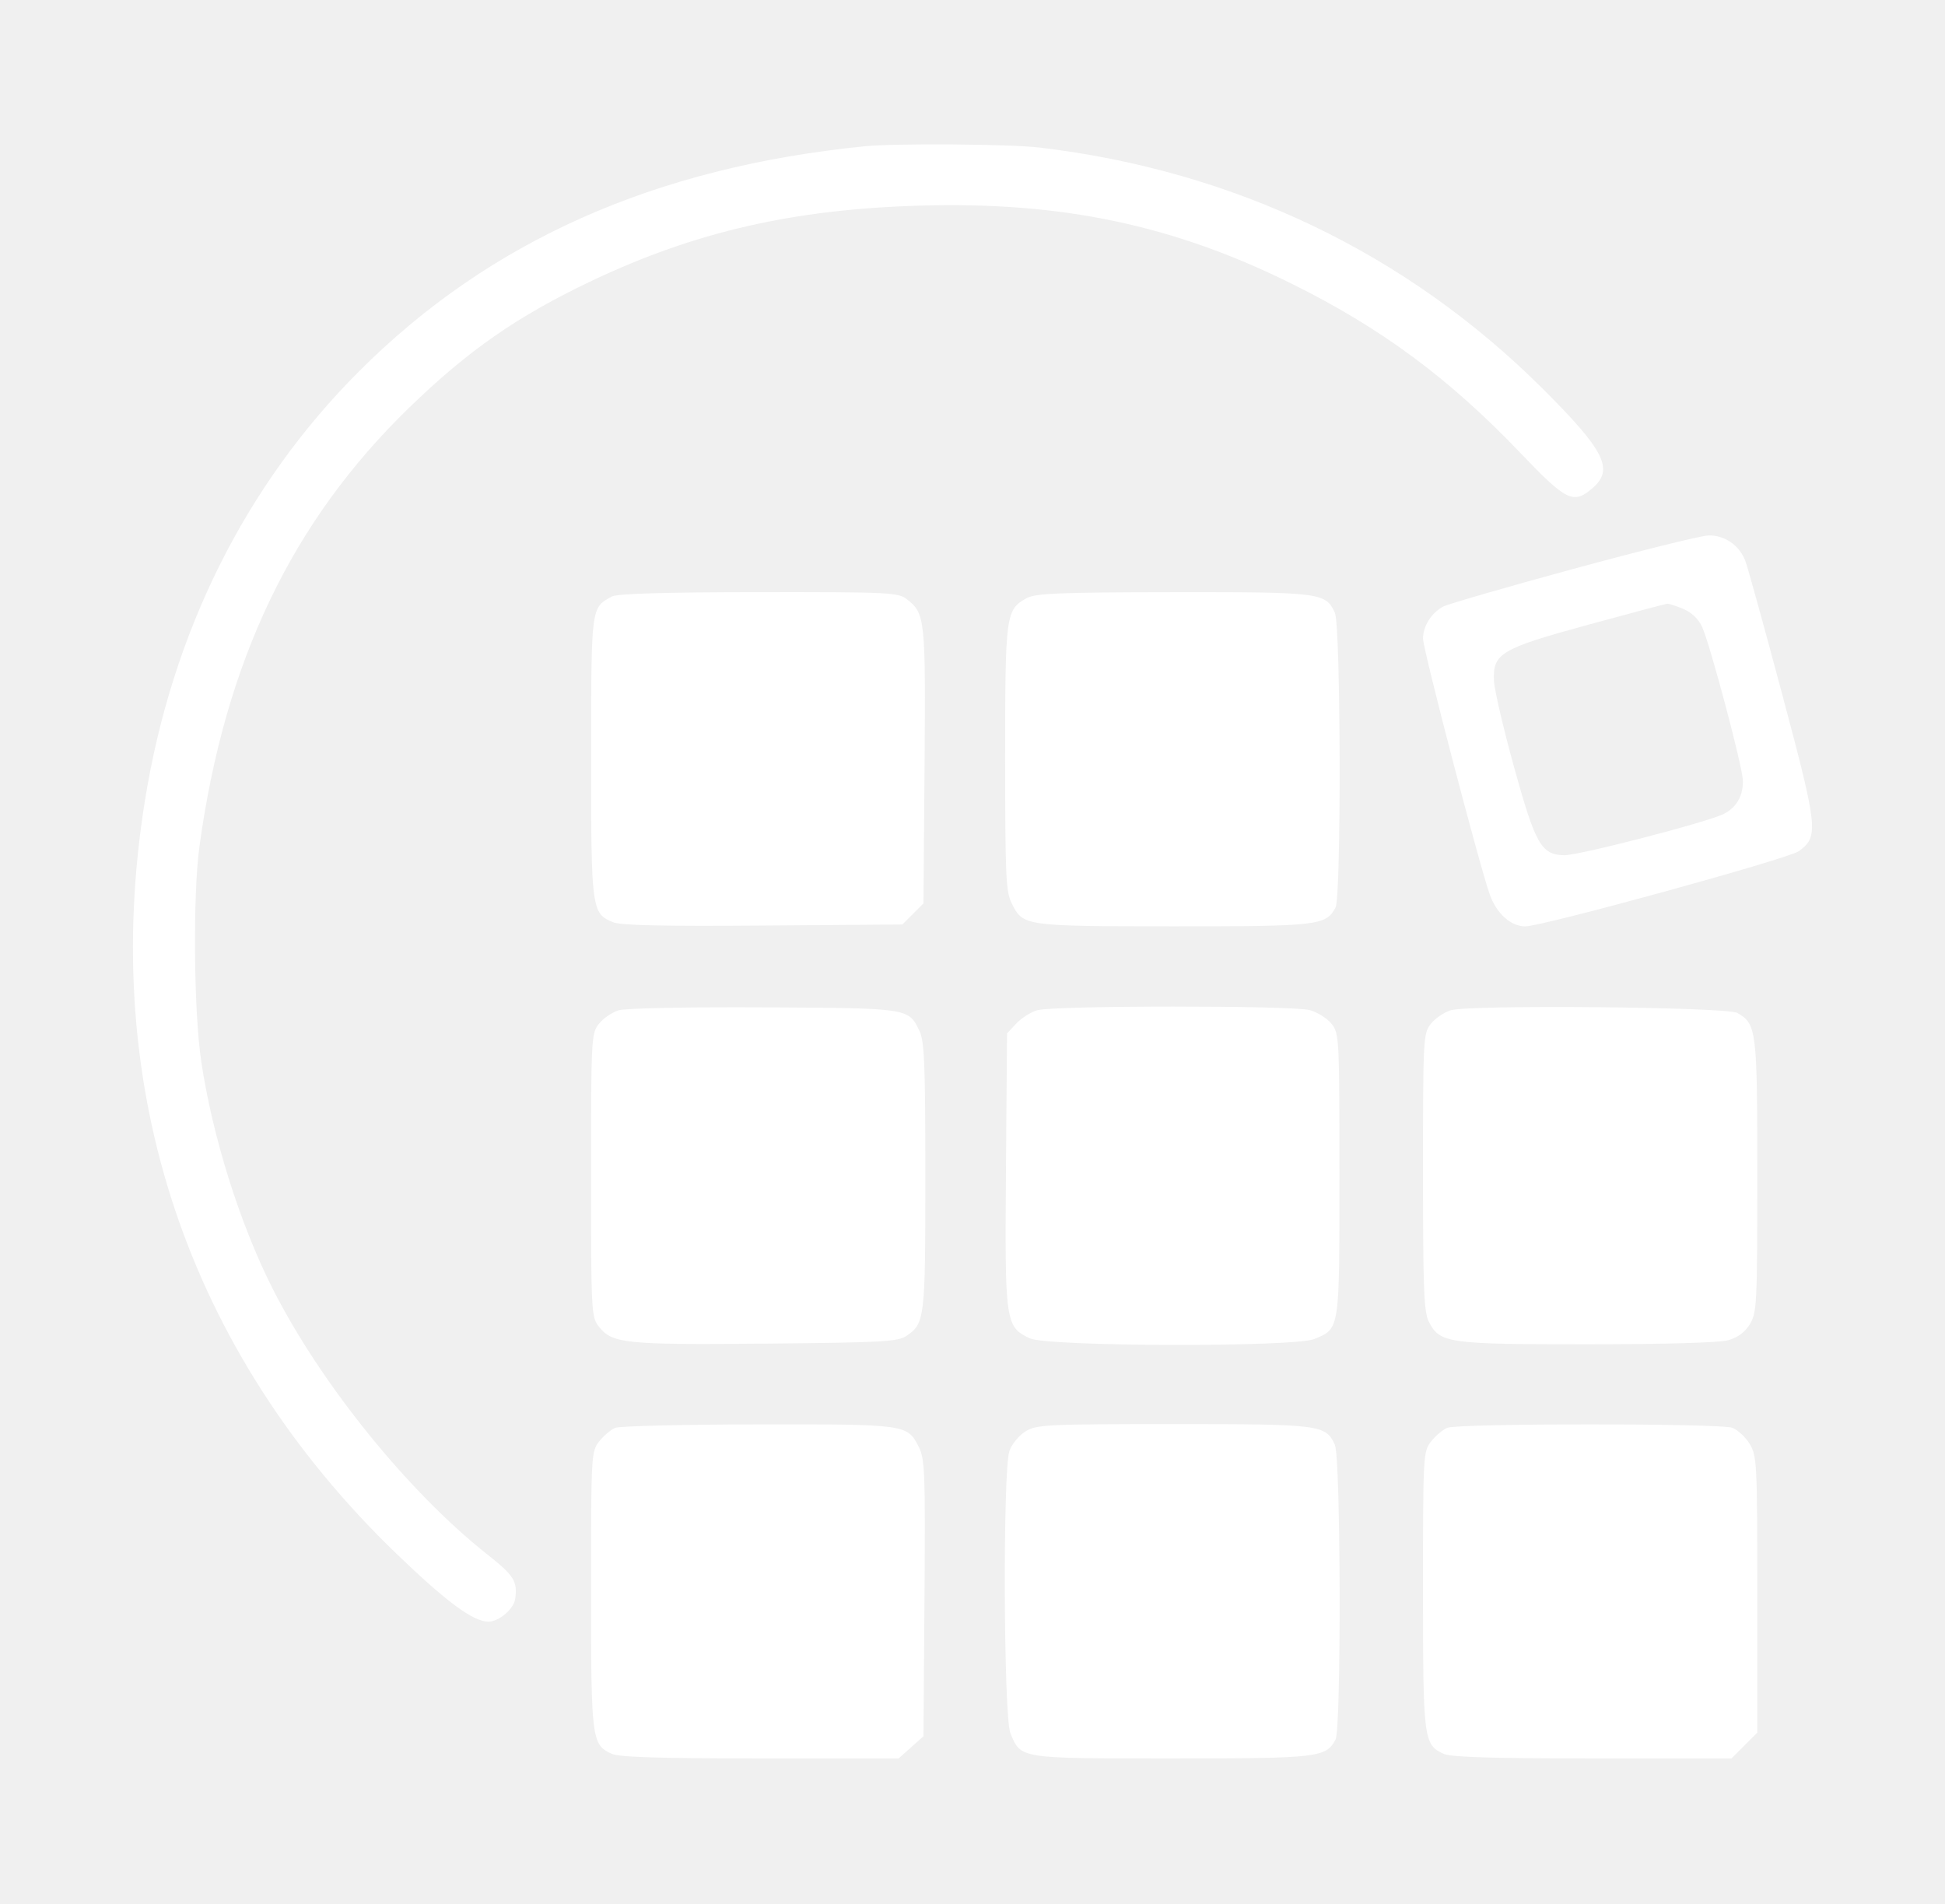
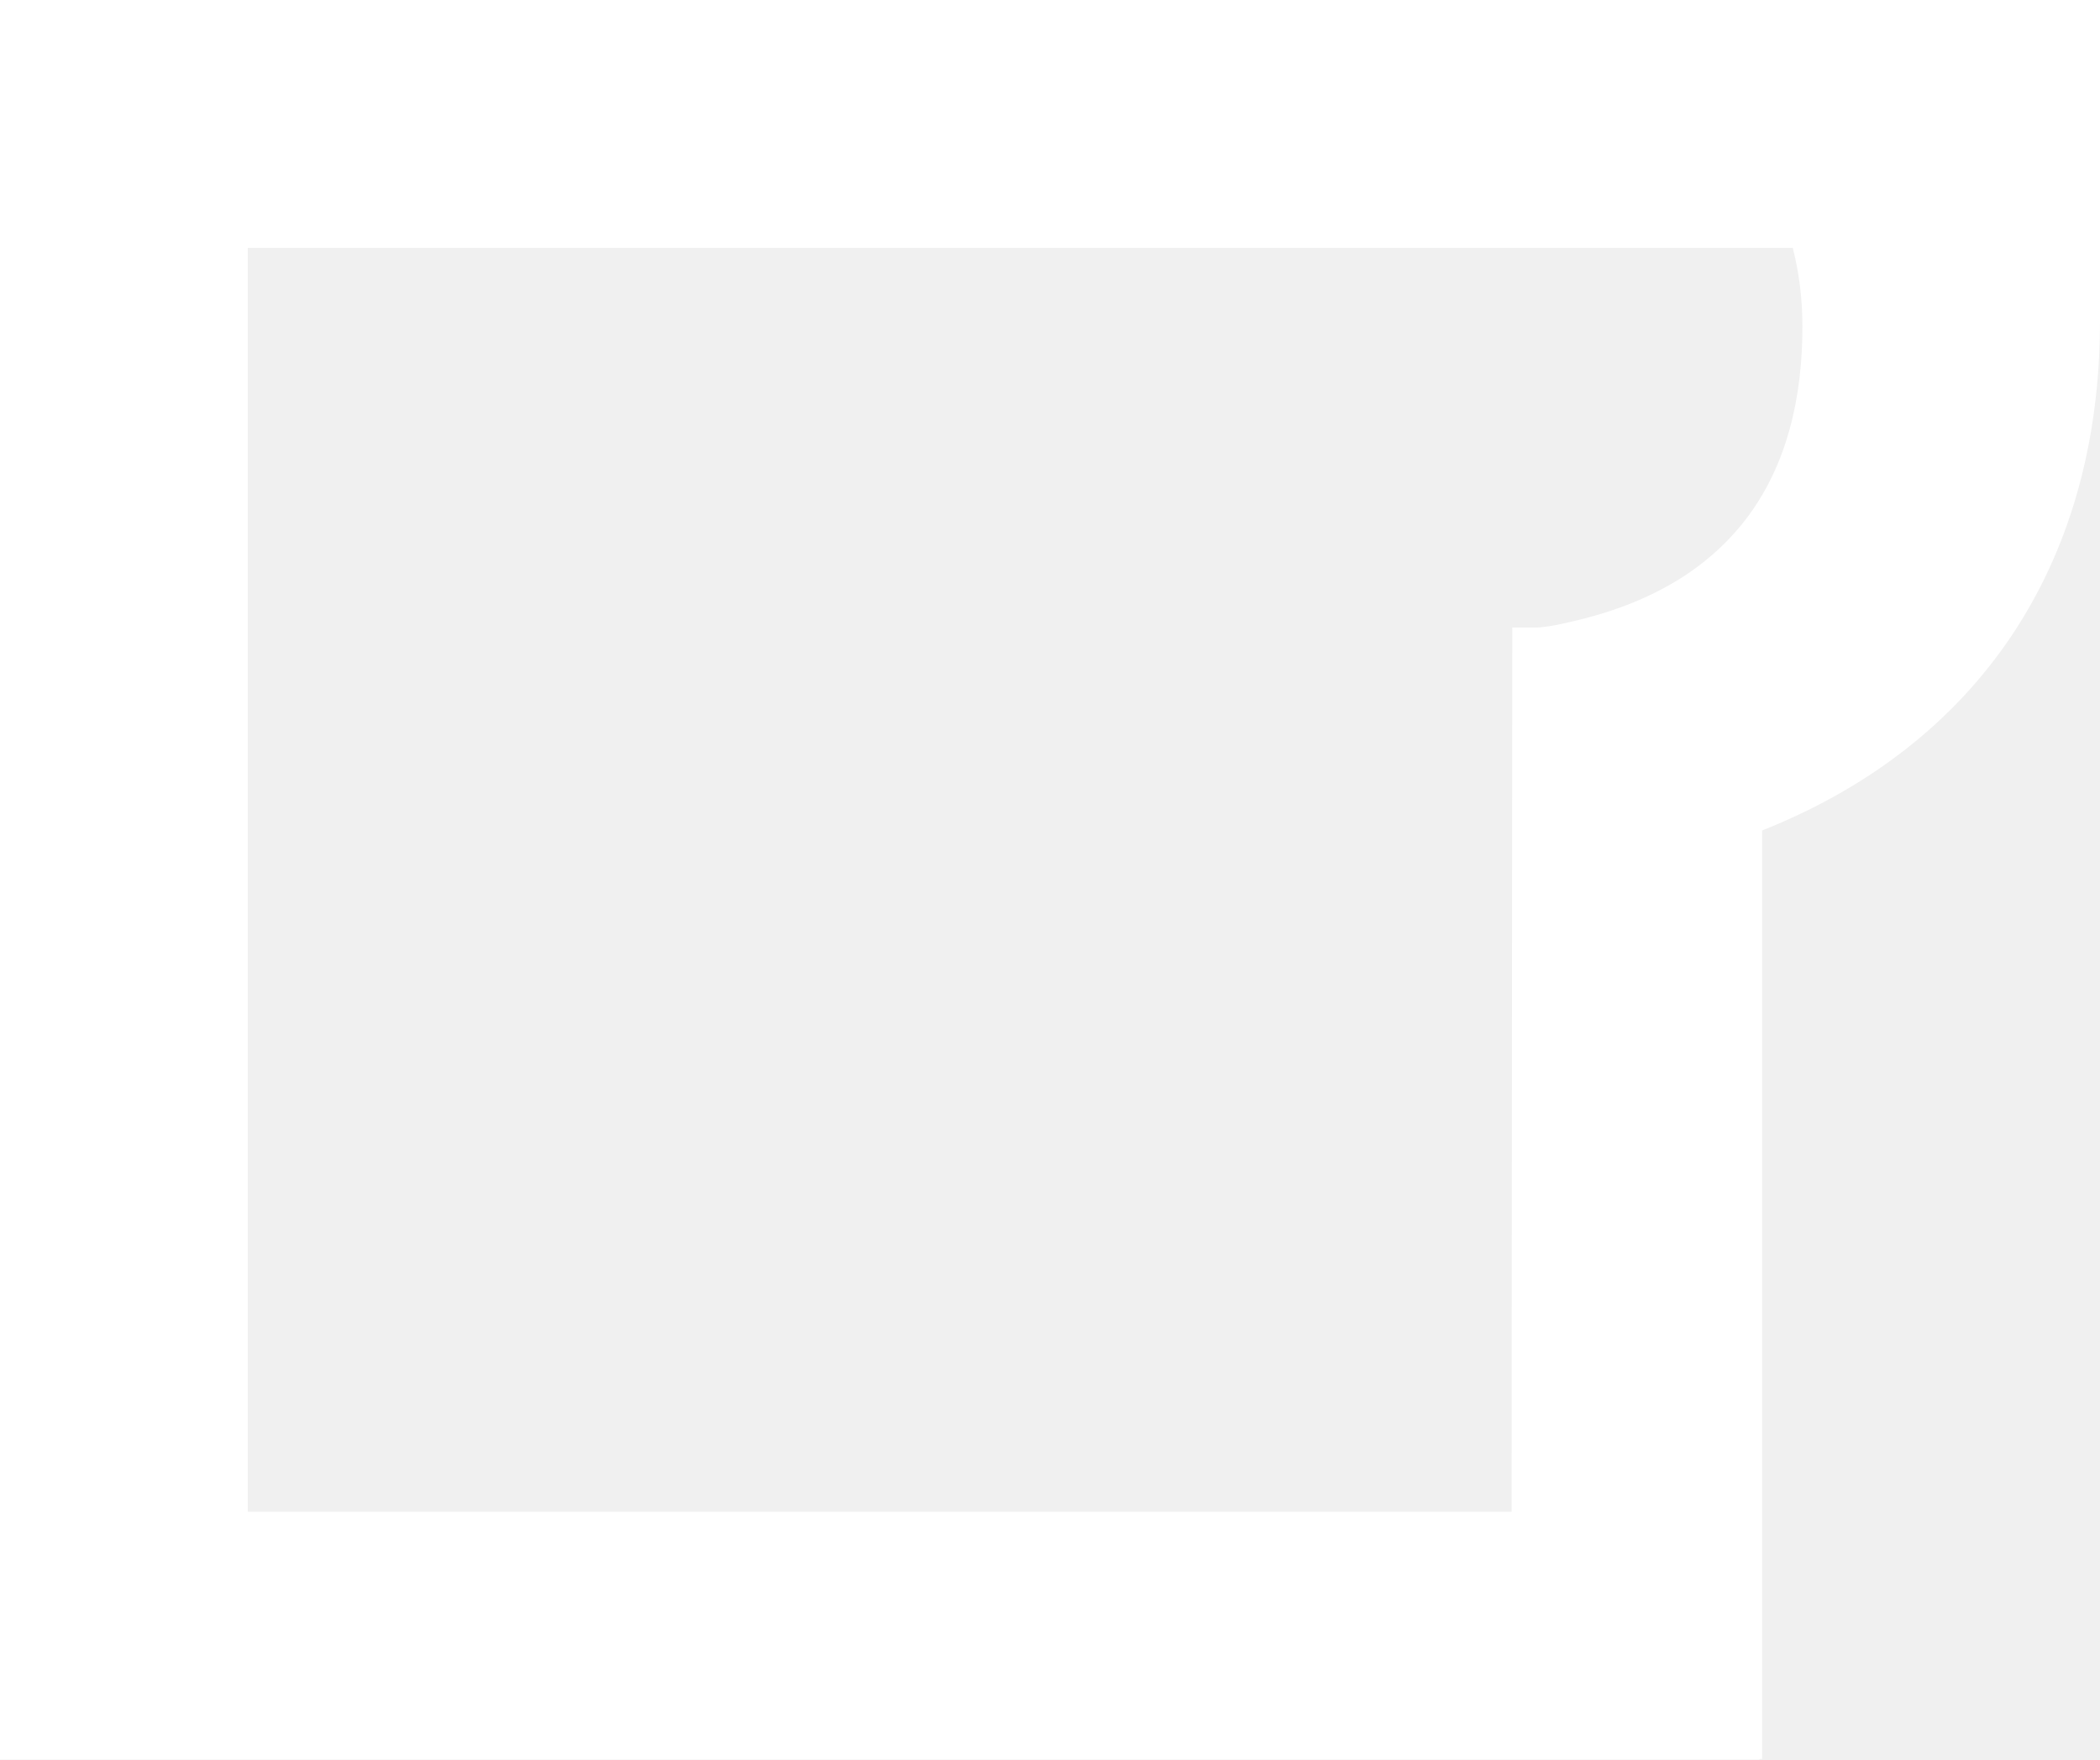
- <svg xmlns="http://www.w3.org/2000/svg" width="512" height="501" viewBox="0 0 512 501" fill="none">
-   <path fill-rule="evenodd" clip-rule="evenodd" d="M227.592 38.502C172.331 44.045 128.847 63.401 94.505 97.744C64.599 127.649 45.276 166.403 38.144 210.778C26.005 286.305 49.211 355.773 104.333 408.917C117.512 421.624 124.563 426.831 128.589 426.831C131.33 426.831 135.262 423.477 135.624 420.831C136.258 416.197 135.325 414.705 128.342 409.19C107.399 392.647 84.355 364.115 71.716 339.076C63.087 321.983 55.944 299.221 52.966 279.328C51.007 266.244 50.753 235.553 52.497 222.831C59.176 174.13 76.818 137.229 107.755 107.254C123.378 92.116 136.296 83.154 155.874 73.868C182.987 61.008 208.831 55.09 242.108 54.12C279.487 53.03 308.834 59.2 340.127 74.725C363.711 86.426 381.483 99.593 400.335 119.329C412.358 131.916 414.187 132.804 419.203 128.489C424.938 123.556 422.459 118.61 406.062 102.276C370.273 66.624 324.937 44.907 273.618 38.834C265.788 37.907 235.686 37.69 227.592 38.502ZM414.092 149.759C396.492 154.551 381.103 159.007 379.893 159.66C376.779 161.341 374.592 164.808 374.592 168.064C374.592 170.96 389.511 228.117 392.213 235.57C393.999 240.5 397.746 243.831 401.503 243.831C406.039 243.831 470.89 225.998 473.562 224.016C478.791 220.137 478.579 218.159 469.164 182.828C464.4 164.955 460.012 149.078 459.412 147.547C457.808 143.454 453.93 140.813 449.707 140.938C447.719 140.997 431.692 144.966 414.092 149.759ZM161.092 156.992C155.545 160.042 155.638 159.321 155.614 199.131C155.59 239.368 155.726 240.401 161.339 242.726C163.388 243.575 174.421 243.824 200.865 243.617L237.549 243.331L240.32 240.559L243.092 237.788L243.379 201.605C243.684 163.026 243.525 161.497 238.822 157.797C236.438 155.922 234.623 155.832 199.707 155.861C175.014 155.882 162.441 156.25 161.092 156.992ZM270.355 157.396C264.743 160.441 264.592 161.547 264.594 199.531C264.595 230.664 264.779 234.698 266.344 237.817C269.328 243.768 269.554 243.8 308.892 243.816C347 243.832 349.042 243.596 351.562 238.886C353.103 236.008 352.951 164.714 351.397 161.303C348.975 155.986 347.737 155.828 308.892 155.871C279.178 155.904 272.627 156.164 270.355 157.396ZM443.114 160.276C445.304 161.191 447.124 162.932 448.078 165.026C450.15 169.572 458.642 201.529 458.784 205.315C458.935 209.338 457.18 212.478 453.812 214.209C449.601 216.373 415.51 225.195 411.71 225.103C405.721 224.959 404.167 222.213 398.535 201.831C395.724 191.656 393.349 181.429 393.258 179.104C392.978 171.964 395.092 170.715 418.092 164.435C429.092 161.432 438.444 158.942 438.874 158.903C439.304 158.863 441.212 159.481 443.114 160.276ZM162.905 265.904C161.152 266.427 158.79 268.036 157.655 269.478C155.655 272.021 155.592 273.236 155.592 309.331C155.592 345.371 155.658 346.645 157.646 349.172C161.164 353.645 164.521 353.986 201.592 353.647C232.584 353.363 236.356 353.152 238.688 351.567C243.434 348.341 243.592 346.996 243.592 309.685C243.592 280.603 243.337 274.095 242.092 271.473C239.161 265.295 239.511 265.349 201.092 265.142C181.228 265.034 164.714 265.364 162.905 265.904ZM273.037 265.899C271.357 266.388 268.882 267.958 267.537 269.388L265.092 271.99L264.806 307.933C264.486 348.087 264.644 349.204 271.07 352.254C275.717 354.459 340.774 354.618 345.993 352.437C352.714 349.629 352.592 350.427 352.592 309.243C352.592 273.34 352.524 272.014 350.547 269.5C349.421 268.07 346.834 266.437 344.797 265.871C340.241 264.606 277.402 264.631 273.037 265.899ZM381.905 265.904C380.152 266.427 377.79 268.036 376.655 269.478C374.657 272.018 374.592 273.245 374.592 308.516C374.592 339.615 374.821 345.373 376.158 347.959C379.042 353.536 381.138 353.832 417.81 353.825C438.085 353.822 452.578 353.407 454.894 352.764C457.449 352.055 459.334 350.662 460.64 348.52C462.47 345.519 462.585 343.225 462.588 309.531C462.592 271.027 462.407 269.51 457.332 266.611C454.571 265.033 386.943 264.4 381.905 265.904ZM161.98 375.811C160.819 376.28 158.906 377.888 157.73 379.383C155.635 382.046 155.592 382.831 155.592 418.516C155.592 458.015 155.744 459.212 161.064 461.636C162.944 462.493 174.003 462.831 200.123 462.831H236.56L239.826 459.914L243.092 456.997L243.36 420.664C243.604 387.579 243.469 384.019 241.86 380.845C238.838 374.886 238.62 374.856 199.592 374.909C180.067 374.936 163.142 375.342 161.98 375.811ZM269.973 376.741C268.257 377.787 266.345 380.102 265.723 381.886C263.943 386.992 264.173 451.893 265.986 456.232C268.789 462.941 268.084 462.831 308.364 462.831C347.035 462.831 349.039 462.602 351.562 457.886C353.103 455.008 352.951 383.714 351.397 380.303C348.977 374.992 347.726 374.831 308.892 374.835C275.47 374.838 272.885 374.965 269.973 376.741ZM380.98 375.811C379.819 376.28 377.906 377.888 376.73 379.383C374.635 382.046 374.592 382.831 374.592 418.516C374.592 458.015 374.744 459.212 380.064 461.636C381.944 462.493 393.029 462.831 419.239 462.831H455.792L459.192 459.431L462.592 456.031L462.588 419.681C462.585 385.115 462.487 383.17 460.588 380.056C459.49 378.255 457.437 376.342 456.026 375.806C452.857 374.601 383.963 374.606 380.98 375.811Z" fill="white" />
+ <svg xmlns="http://www.w3.org/2000/svg" id="Ebene_1" data-name="Ebene 1" viewBox="0 0 341.05 285.74">
+   <defs>
+     <style>
+       .cls-1 {
+         fill: #fff;
+       }
+     </style>
+   </defs>
+   <path class="cls-1" d="M0,0v285.74h285.74v-.1h.43v-150.78c34.77-13.81,54.88-42.78,54.88-82.76V0H0ZM250.37,101.85c-.42.04-.84.06-1.27.05-.25,0-3.5,0-3.5,0l-.11,143.59H40.24V40.24h250.91c1.05,4.08,1.57,8.37,1.57,12.8,0,5.6-.58,11.23-2.07,16.64-1.37,4.99-3.54,9.77-6.6,13.95-3.13,4.28-7.14,7.86-11.66,10.62-5.3,3.23-11.22,5.35-17.26,6.72-1.59.36-3.15.73-4.76.87Z" />
</svg>
